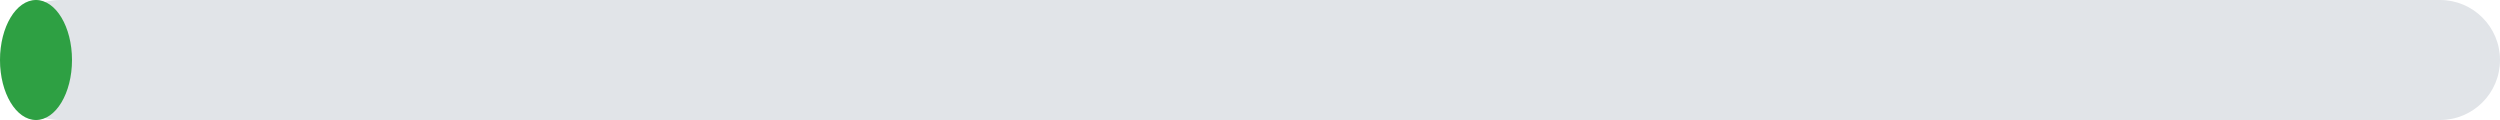
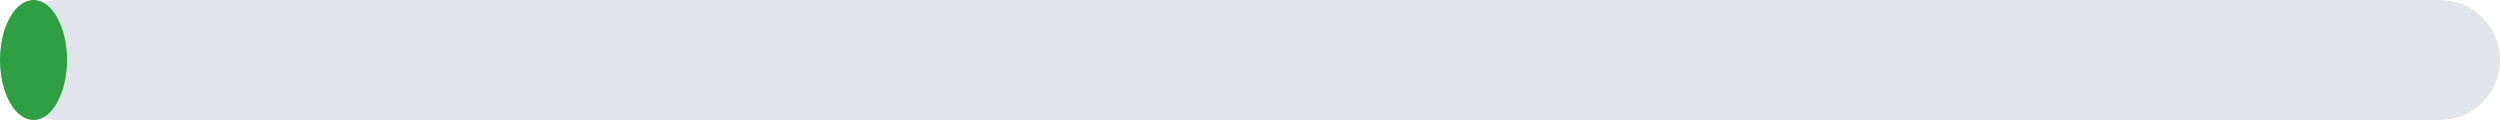
<svg xmlns="http://www.w3.org/2000/svg" width="500" height="24" viewBox="0 0 500 24">
  <rect x="0" y="0" width="500" height="24" rx="12" fill="#e1e4e8" />
-   <rect x="0" y="0" width="14.40" height="24" rx="12" fill="#2ea043" />
+   <rect x="0" y="0" width="13.41" height="24" rx="12" fill="#2ea043" />
</svg>
